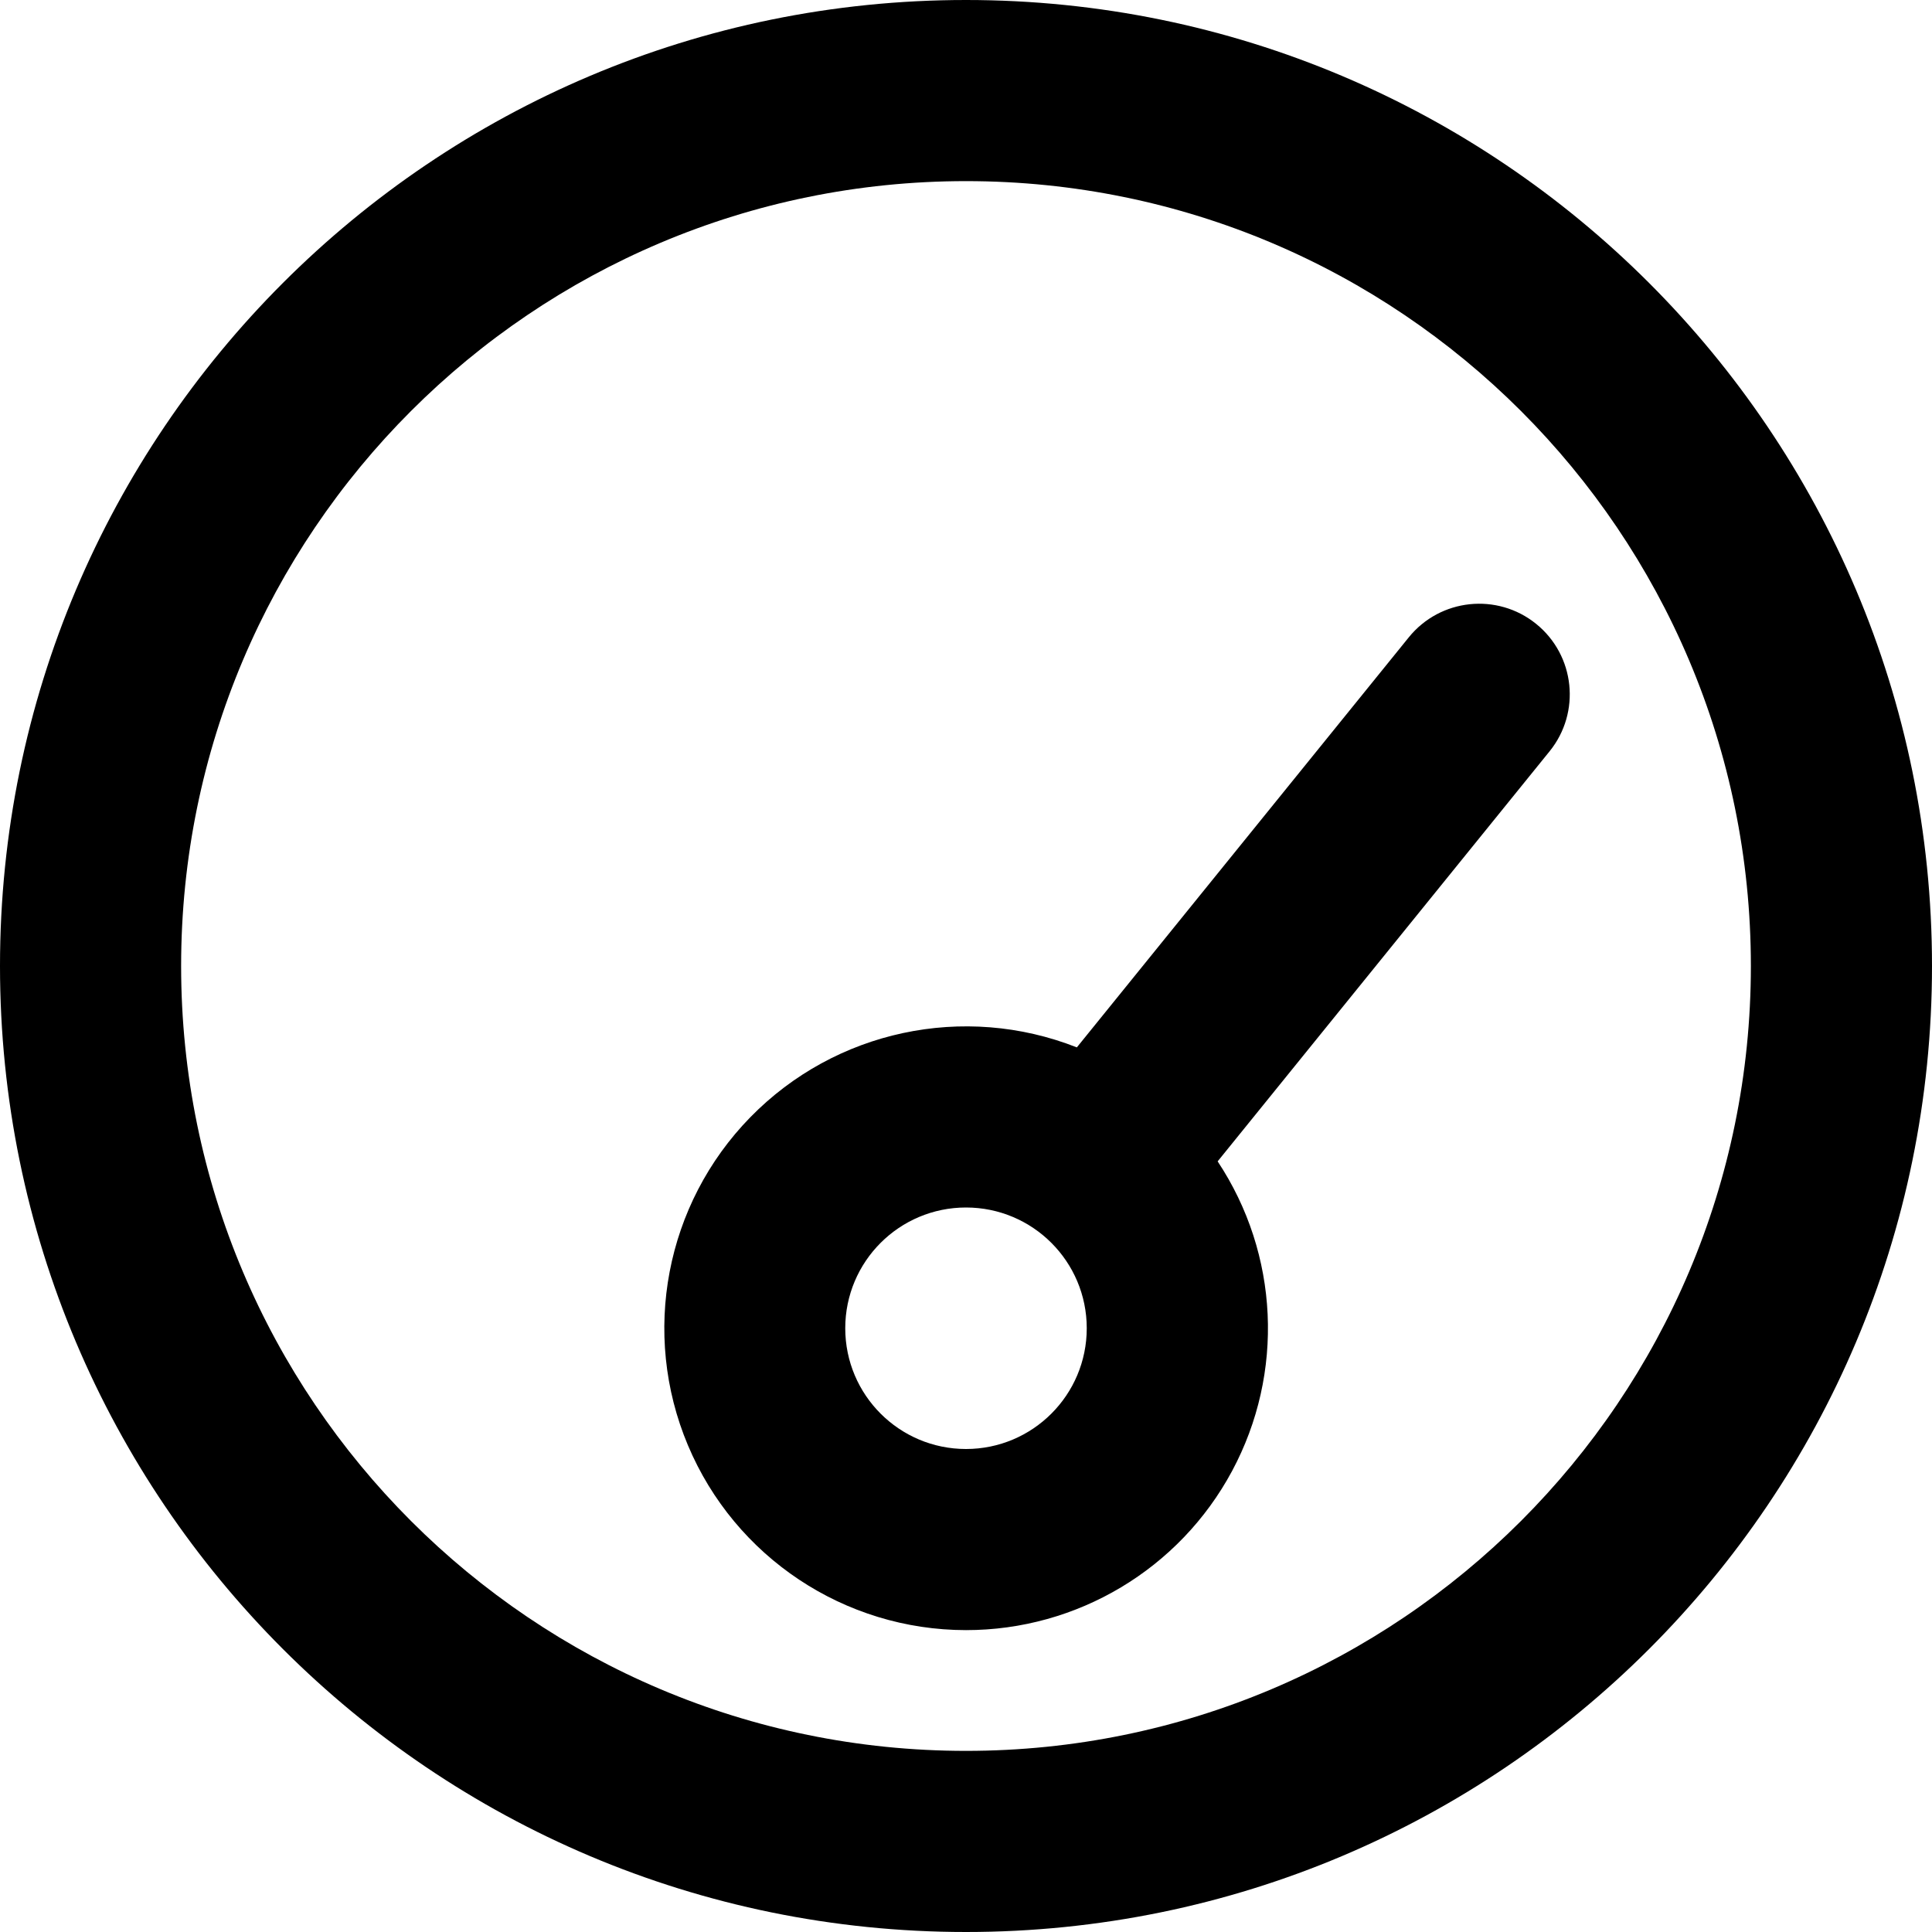
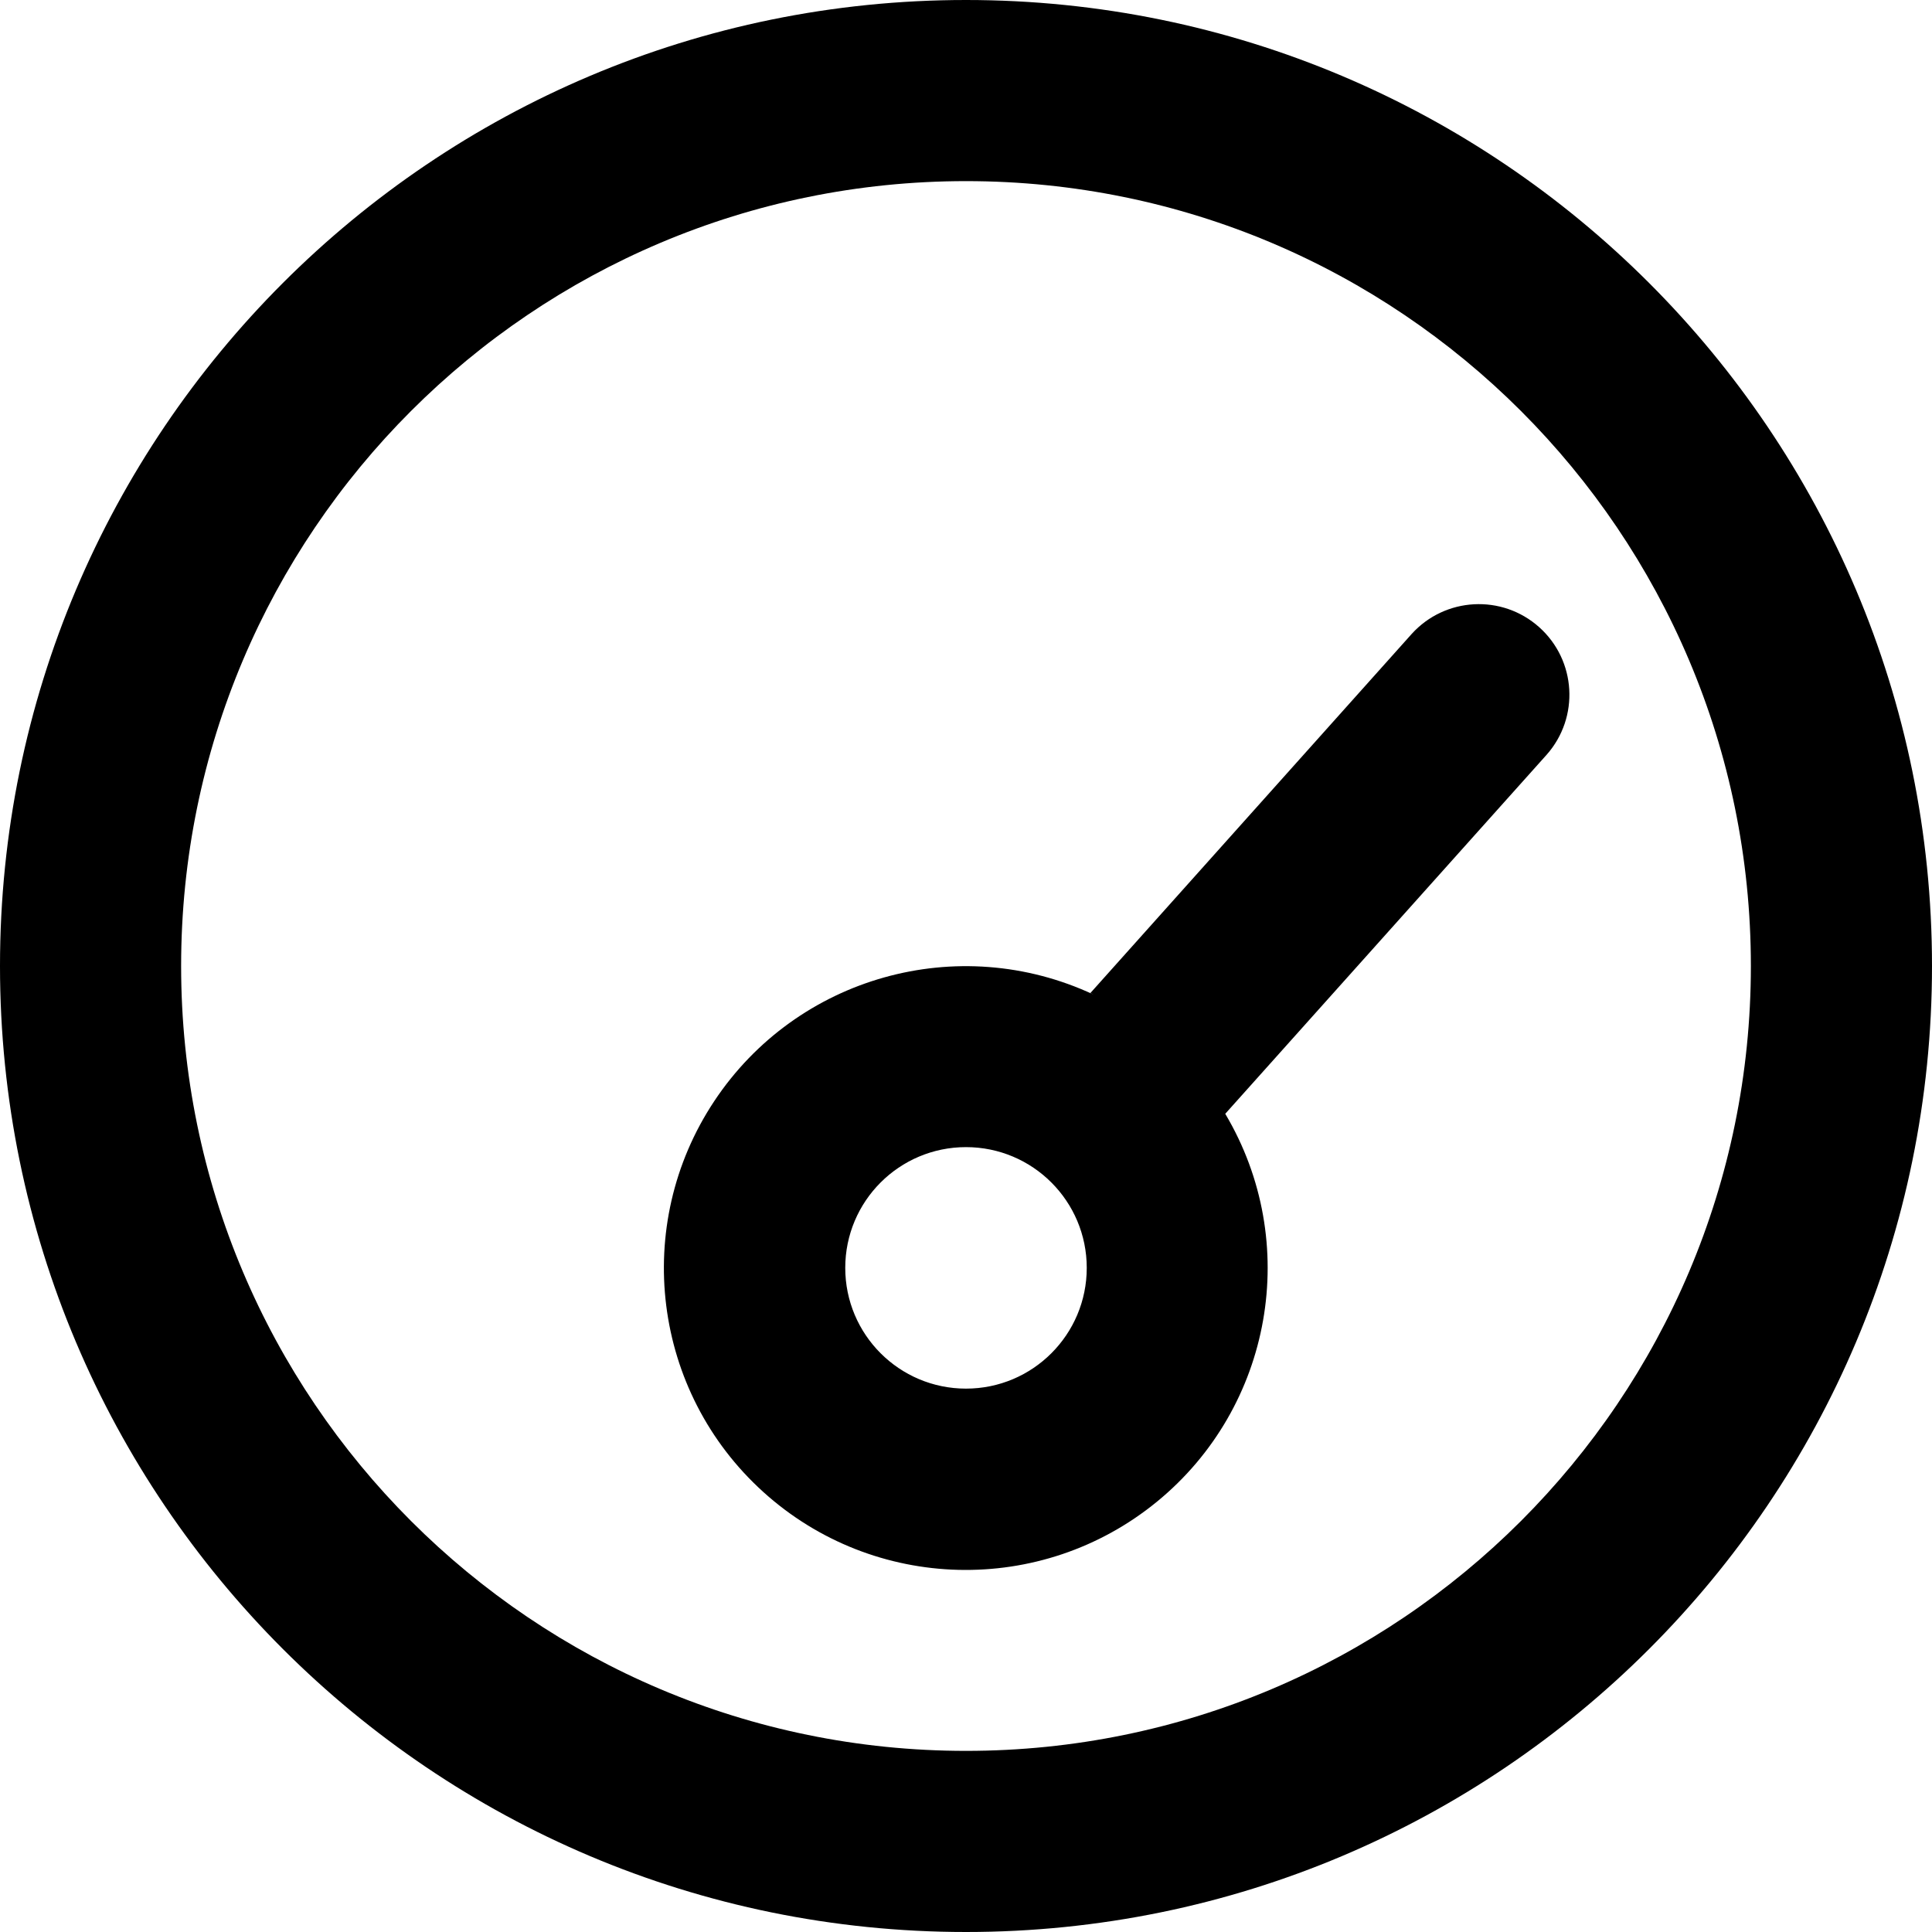
<svg xmlns="http://www.w3.org/2000/svg" fill="currentColor" class="ai" viewBox="0 0 16 16">
-   <path d="M8 13.5a2.5 2.5 0 0 0 2.084-3.882l2.749-3.396a.75.75 0 1 0-1.166-.944L8.918 8.674A2.5 2.5 0 1 0 8 13.5M8 12a1 1 0 1 1 0-2 1 1 0 0 1 0 2" />
-   <path d="M8 16A8 8 0 1 0 8 0a8 8 0 0 0 0 16m0-1.5a6.5 6.5 0 1 1 0-13 6.5 6.5 0 0 1 0 13" />
+   <path d="M11.691 5.25a.75.75 0 0 1 1.118 1l-2.662 2.974a2.5 2.5 0 1 1-1.092-.988q-.012-.007-.025-.012zM8 9.5a1 1 0 1 0 0 2 1 1 0 0 0 0-2" />
+   <path d="M8 0a8 8 0 1 1 0 16A8 8 0 0 1 8 0m0 1.5a6.5 6.5 0 1 0 0 13 6.5 6.5 0 0 0 0-13" />
</svg>
